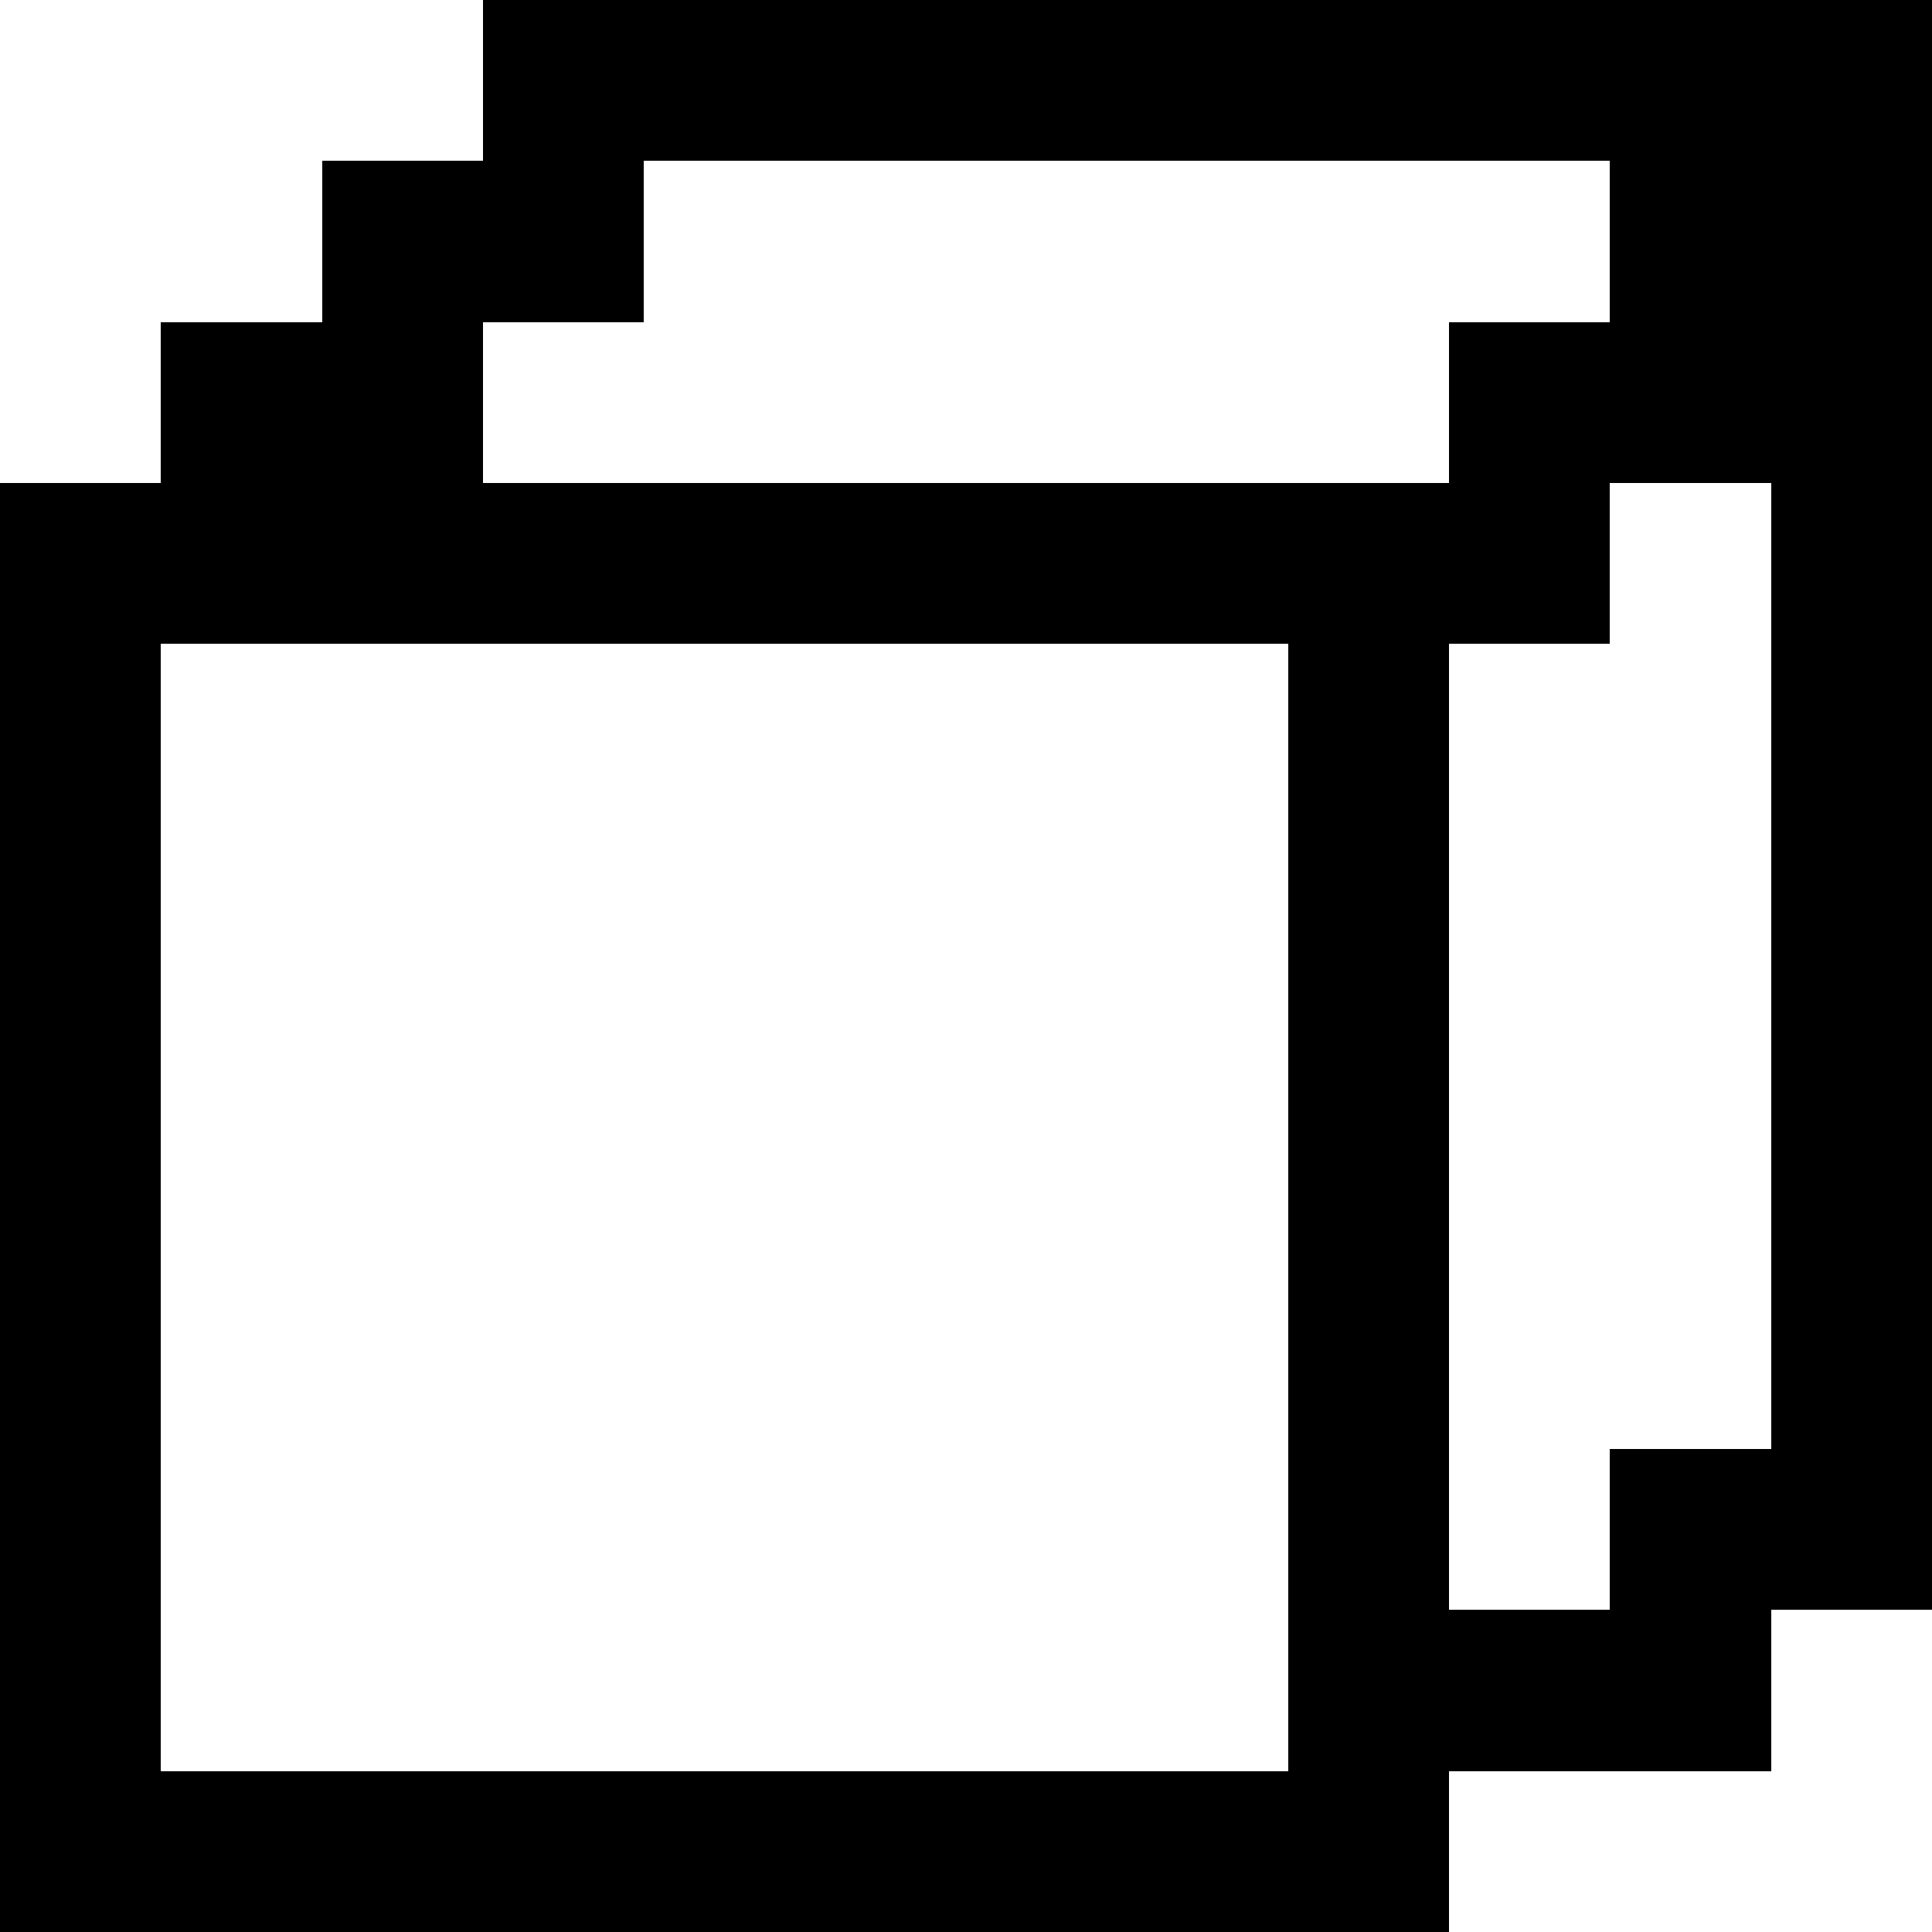
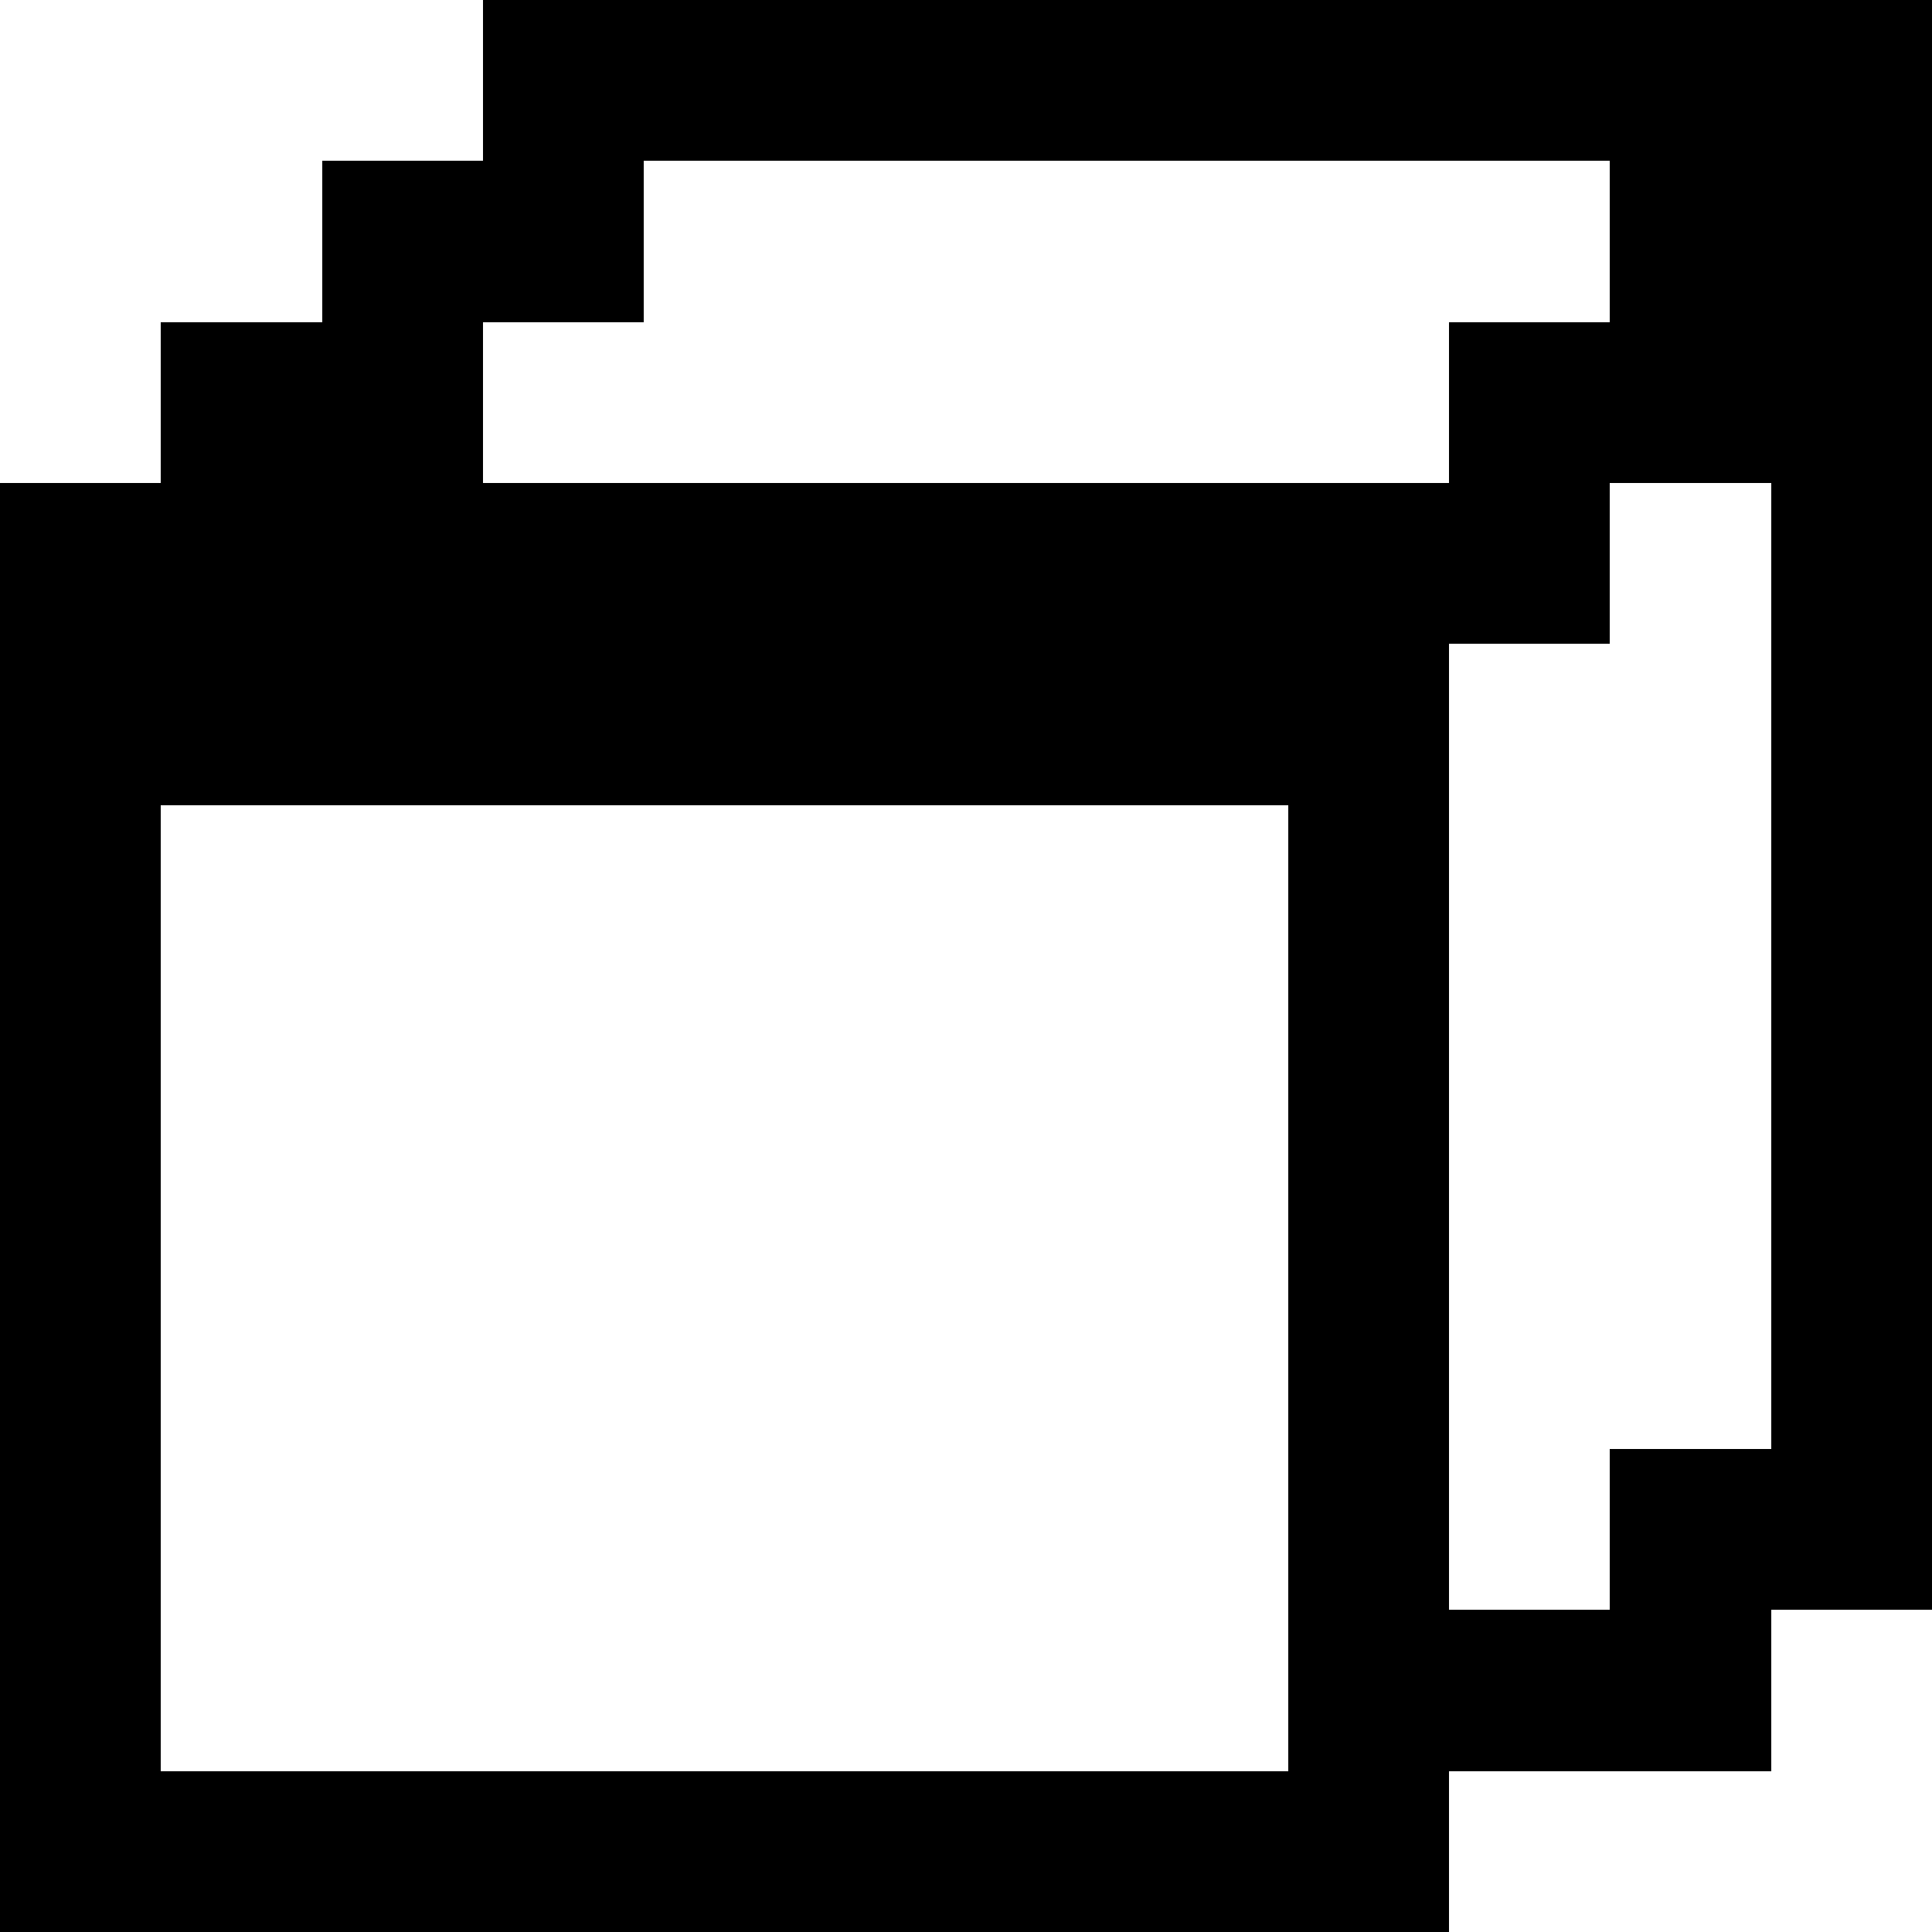
<svg xmlns="http://www.w3.org/2000/svg" width="24" height="24" viewBox="0 0 24 24" fill="currentColor" shape-rendering="crispEdges">
-   <path d="M6 0h18v2h-18zM4 2h4v2h-4zM20 2h4v2h-4zM2 4h4v2h-4zM18 4h6v2h-6zM0 6h20v2h-20zM22 6h2v2h-2zM0 8h2v2h-2zM16 8h2v2h-2zM22 8h2v2h-2zM0 10h2v2h-2zM16 10h2v2h-2zM22 10h2v2h-2zM0 12h2v2h-2zM16 12h2v2h-2zM22 12h2v2h-2zM0 14h2v2h-2zM16 14h2v2h-2zM22 14h2v2h-2zM0 16h2v2h-2zM16 16h2v2h-2zM22 16h2v2h-2zM0 18h2v2h-2zM16 18h2v2h-2zM20 18h4v2h-4zM0 20h2v2h-2zM16 20h6v2h-6zM0 22h18v2h-18z" />
+   <path d="M6 0h18v2h-18zM4 2h4v2h-4zM20 2h4v2h-4zM2 4h4v2h-4zM18 4h6v2h-6zM0 6h20v2h-20zM22 6h2v2h-2zM0 8h18v2h-18zM22 8h2v2h-2zM0 10h2v2h-2zM16 10h2v2h-2zM22 10h2v2h-2zM0 12h2v2h-2zM16 12h2v2h-2zM22 12h2v2h-2zM0 14h2v2h-2zM16 14h2v2h-2zM22 14h2v2h-2zM0 16h2v2h-2zM16 16h2v2h-2zM22 16h2v2h-2zM0 18h2v2h-2zM16 18h2v2h-2zM20 18h4v2h-4zM0 20h2v2h-2zM16 20h6v2h-6zM0 22h18v2h-18z" />
</svg>
